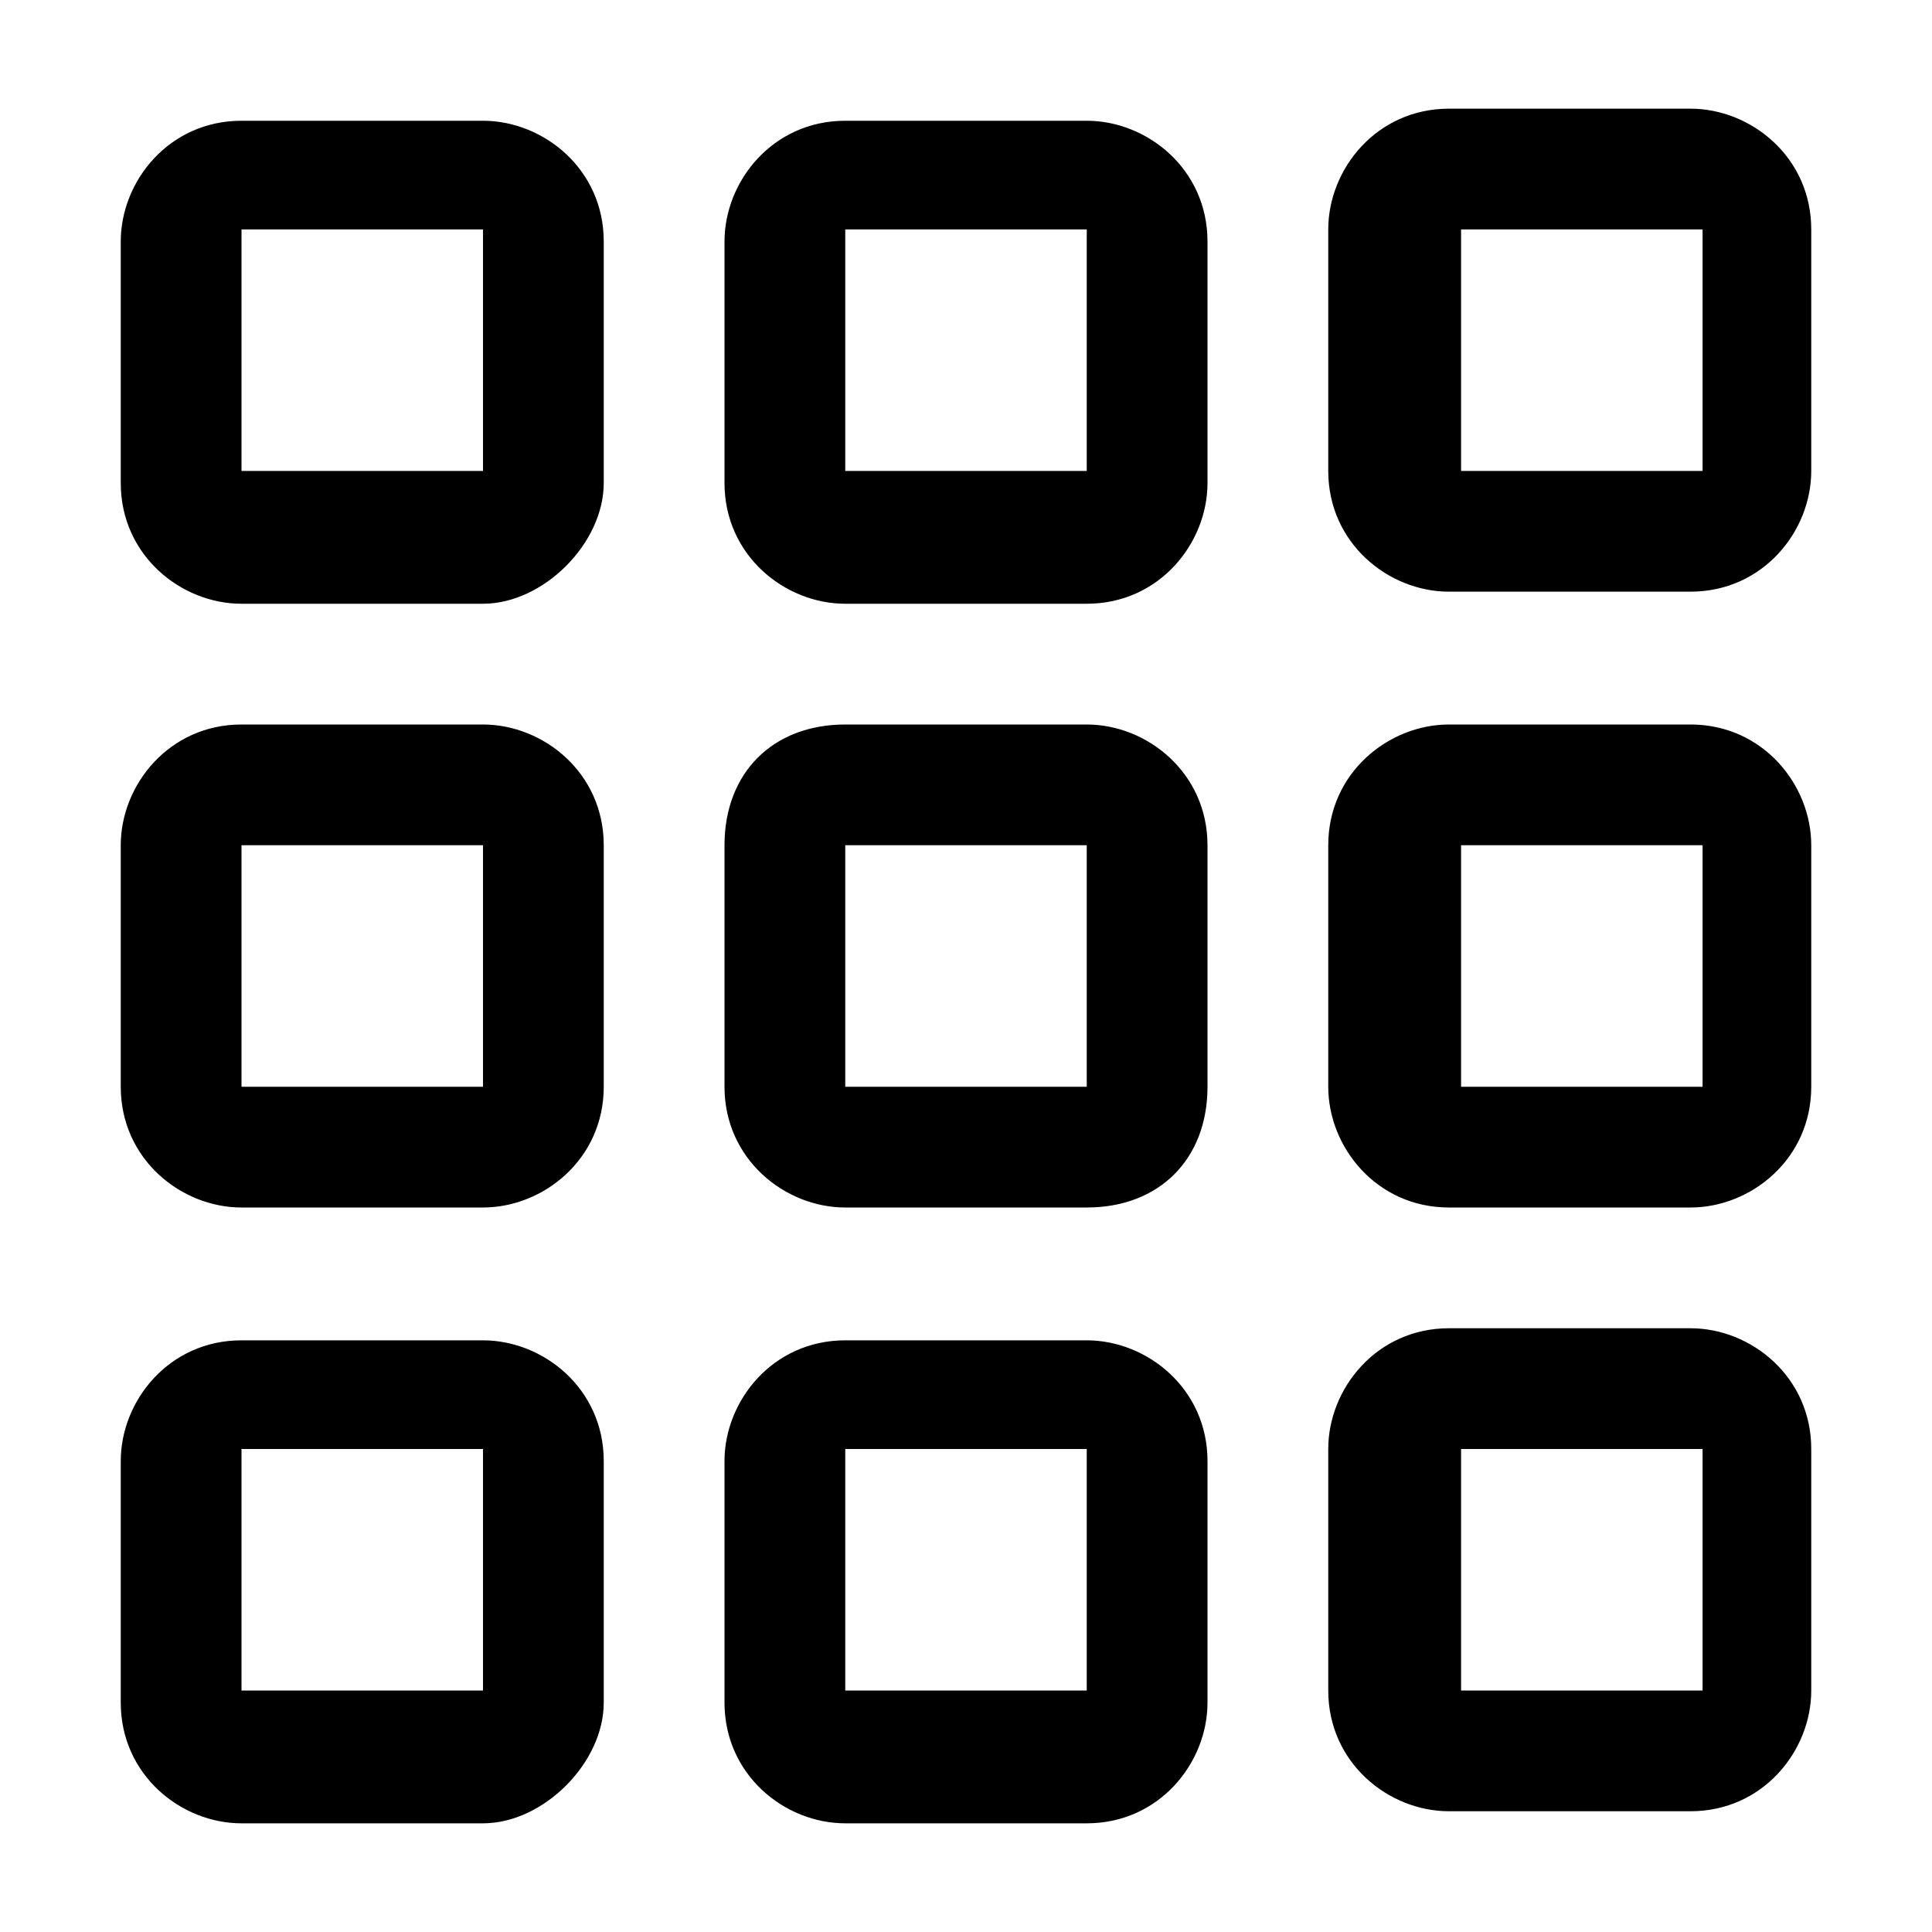
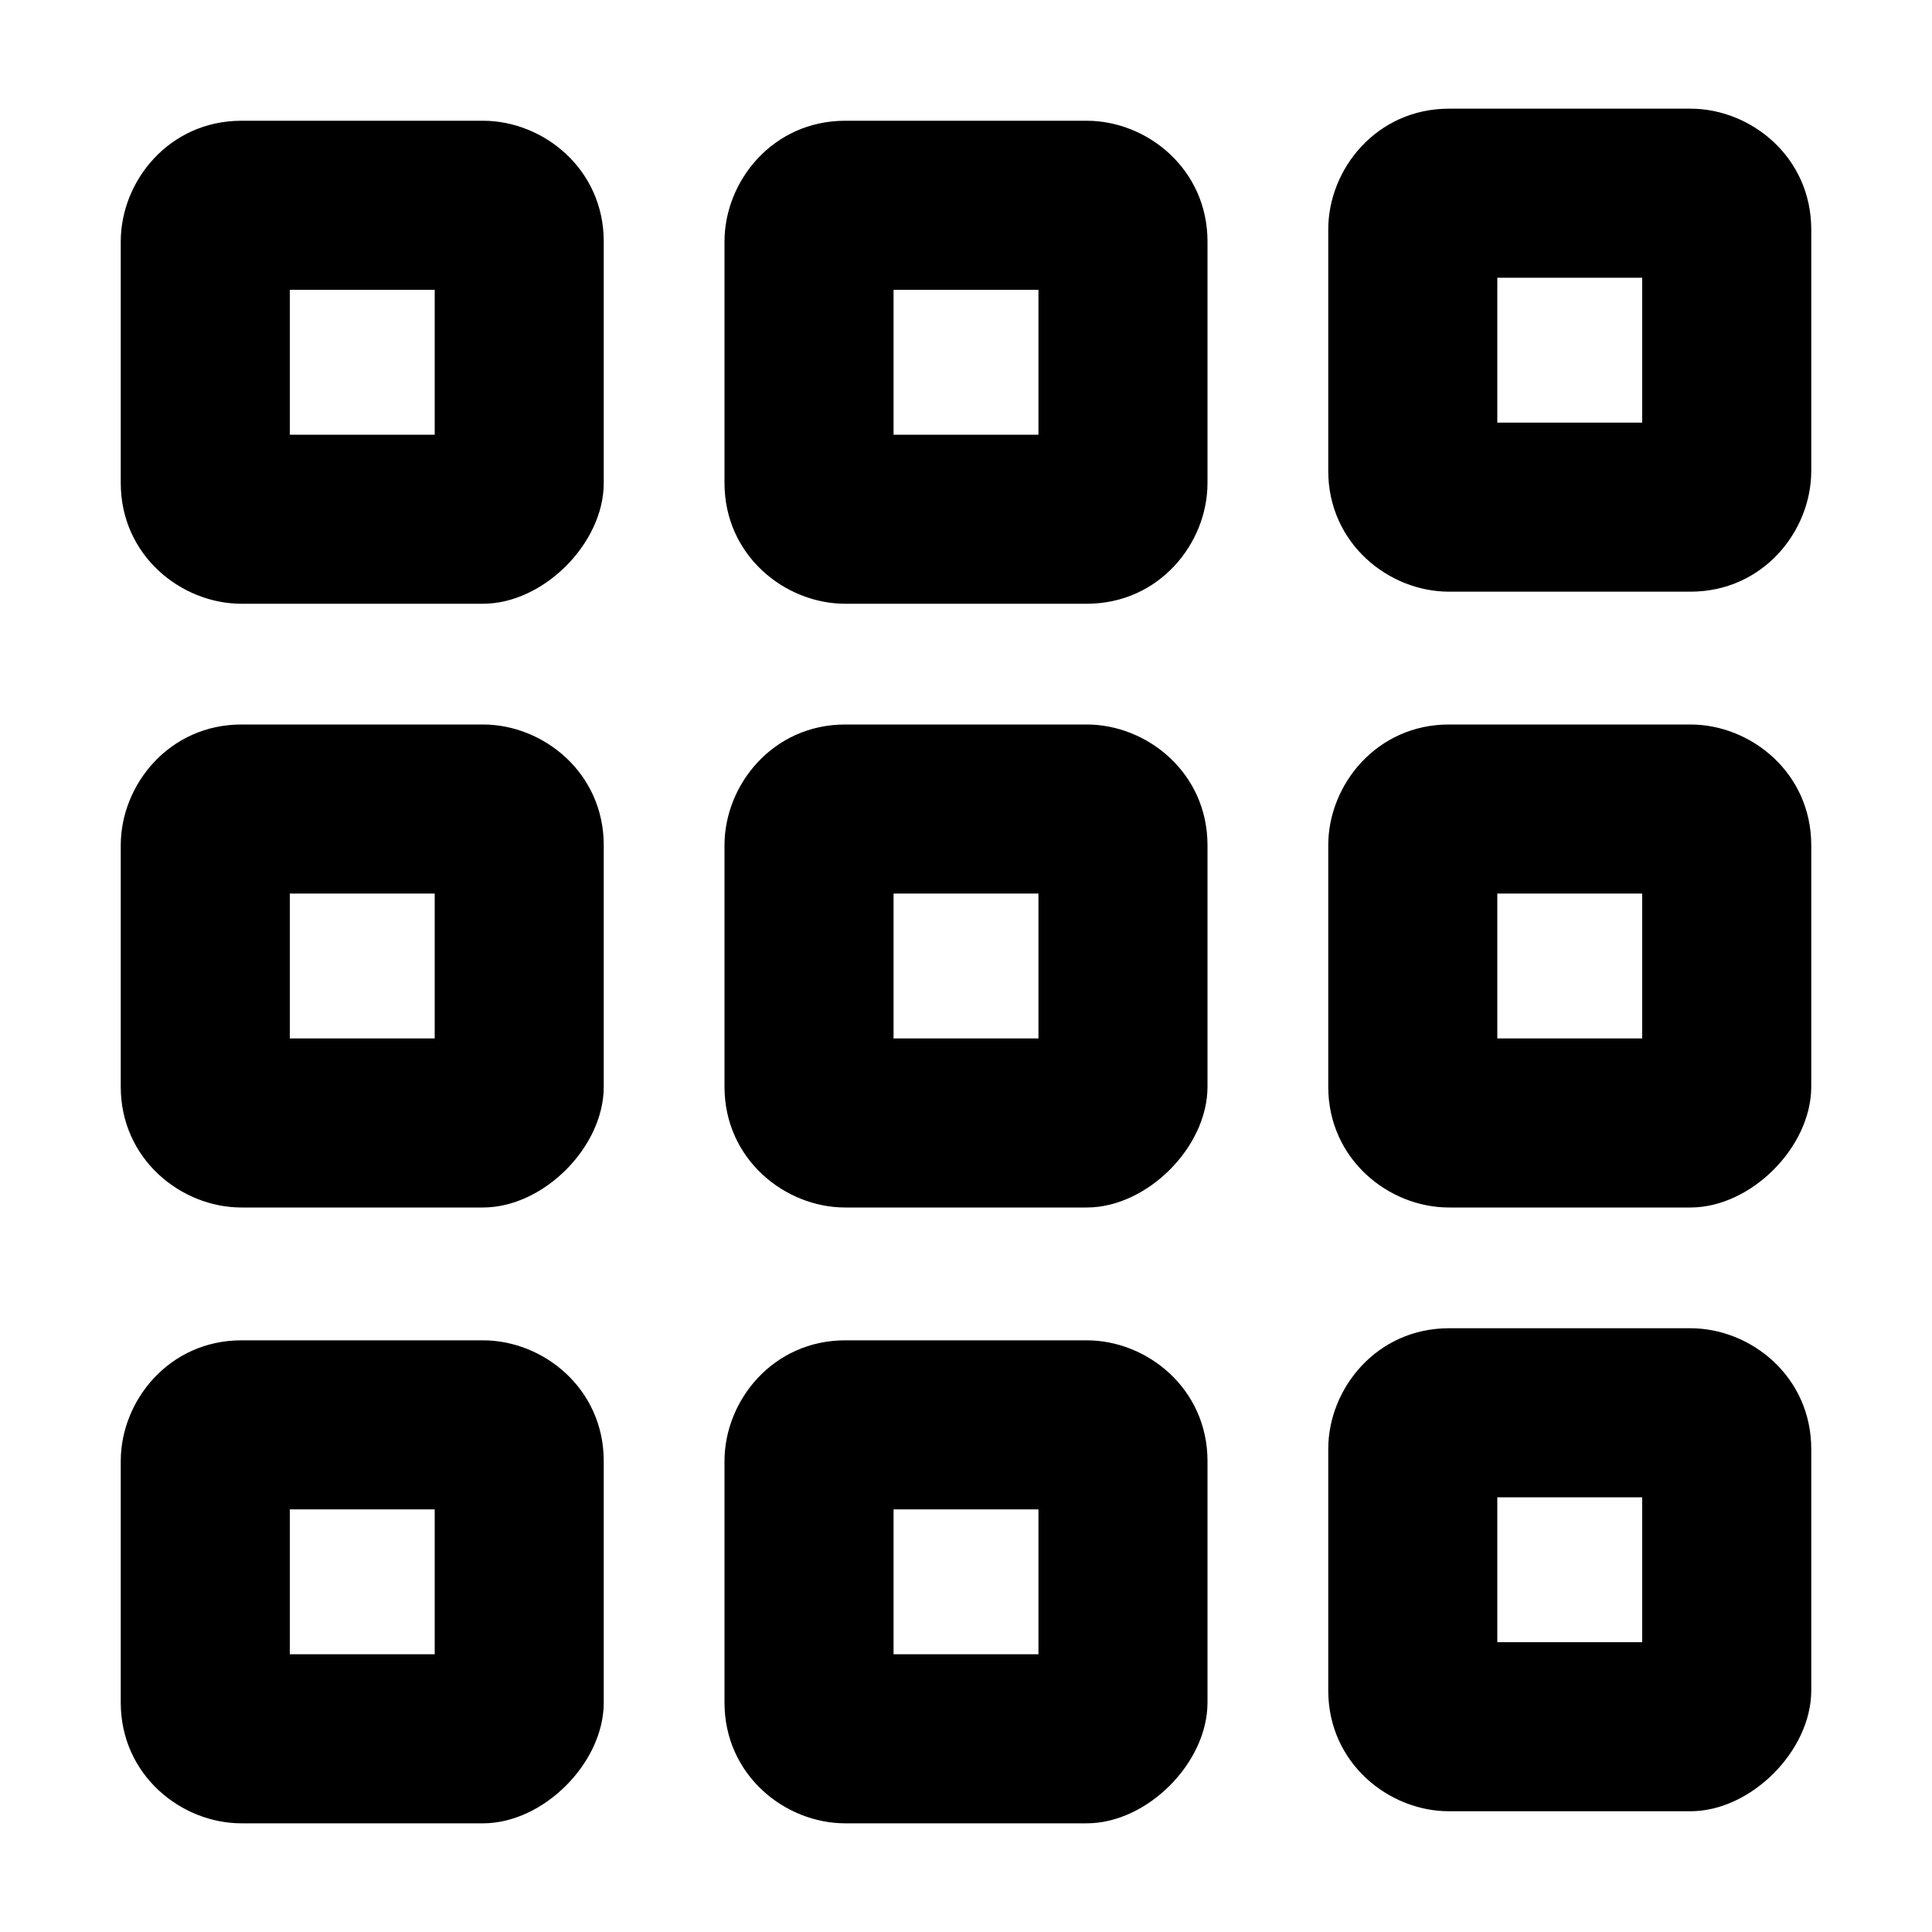
<svg xmlns="http://www.w3.org/2000/svg" version="1.1" id="Layer_1" x="0px" y="0px" viewBox="0 0 16 16" style="enable-background:new 0 0 16 16;" xml:space="preserve">
-   <path d="M4,1.9v2h-2v-2H4z M5,14.1v-2c0-0.6-0.5-1-1-1h-2c-0.6,0-1,0.5-1,1v2c0,0.6,0.5,1,1,1h2C4.5,15.1,5,14.6,5,14.1z M5,9V7  c0-0.6-0.5-1-1-1h-2c-0.6,0-1,0.5-1,1v2c0,0.6,0.5,1,1,1h2C4.5,10,5,9.6,5,9z M5,4v-2c0-0.6-0.5-1-1-1h-2c-0.6,0-1,0.5-1,1v2  c0,0.6,0.5,1,1,1h2C4.5,5,5,4.5,5,4z M10,14.1v-2c0-0.6-0.5-1-1-1H7c-0.6,0-1,0.5-1,1v2c0,0.6,0.5,1,1,1h2C9.6,15.1,10,14.6,10,14.1  z M10,9V7c0-0.6-0.5-1-1-1H7C6.4,6,6,6.4,6,7v2c0,0.6,0.5,1,1,1h2C9.6,10,10,9.6,10,9z M10,4v-2c0-0.6-0.5-1-1-1H7c-0.6,0-1,0.5-1,1  v2c0,0.6,0.5,1,1,1h2C9.6,5,10,4.5,10,4z M9,1.9v2H7v-2H9z M14.1,1.9v2h-2v-2H14.1z M4,7v2h-2V7H4z M9,7v2H7V7H9z M14.1,7h-2v2h2V7z   M4,12v2h-2v-2H4z M9,12v2H7v-2H9z M14.1,12v2h-2v-2H14.1z M12,0.9c-0.6,0-1,0.5-1,1v2c0,0.6,0.5,1,1,1h2c0.6,0,1-0.5,1-1v-2  c0-0.6-0.5-1-1-1H12z M11,7c0-0.6,0.5-1,1-1h2c0.6,0,1,0.5,1,1v2c0,0.6-0.5,1-1,1h-2c-0.6,0-1-0.5-1-1V7z M12,11c-0.6,0-1,0.5-1,1v2  c0,0.6,0.5,1,1,1h2c0.6,0,1-0.5,1-1v-2c0-0.6-0.5-1-1-1H12z" />
+   <path d="M4,1H2C1.4,1,1,1.5,1,2v2c0,0.6,0.5,1,1,1h2c0.5,0,1-0.5,1-1V2C5,1.4,4.5,1,4,1z M3.6,3.6H2.4V2.4h1.2V3.6z" />
+   <path d="M4,6H2C1.4,6,1,6.5,1,7v2c0,0.6,0.5,1,1,1h2c0.5,0,1-0.5,1-1V7C5,6.4,4.5,6,4,6z M3.6,8.6H2.4V7.4h1.2V8.6z" />
+   <path d="M9,6H7C6.4,6,6,6.5,6,7v2c0,0.6,0.5,1,1,1h2c0.5,0,1-0.5,1-1V7C10,6.4,9.5,6,9,6z M8.6,8.6H7.4V7.4h1.2V8.6z" />
+   <path d="M4,11.1H2c-0.6,0-1,0.5-1,1v2c0,0.6,0.5,1,1,1h2c0.5,0,1-0.5,1-1v-2C5,11.5,4.5,11.1,4,11.1z M3.6,13.7H2.4v-1.2h1.2V13.7z" />
+   <path d="M9,11.1H7c-0.6,0-1,0.5-1,1v2c0,0.6,0.5,1,1,1h2c0.5,0,1-0.5,1-1v-2C10,11.5,9.5,11.1,9,11.1z M8.6,13.7H7.4v-1.2h1.2V13.7z  " />
+   <path d="M14,11h-2c-0.6,0-1,0.5-1,1v2c0,0.6,0.5,1,1,1h2c0.5,0,1-0.5,1-1v-2C15,11.4,14.5,11,14,11z M13.6,13.6h-1.2v-1.2h1.2V13.6z  " />
+   <path d="M14,6h-2c-0.6,0-1,0.5-1,1v2c0,0.6,0.5,1,1,1h2c0.5,0,1-0.5,1-1V7C15,6.4,14.5,6,14,6z M13.6,8.6h-1.2V7.4h1.2V8.6z" />
+   <path d="M9,1H7C6.4,1,6,1.5,6,2v2c0,0.6,0.5,1,1,1h2c0.6,0,1-0.5,1-1V2C10,1.4,9.5,1,9,1z M8.6,3.6H7.4V2.4h1.2V3.6z" />
+   <path d="M14,0.9h-2c-0.6,0-1,0.5-1,1v2c0,0.6,0.5,1,1,1h2c0.6,0,1-0.5,1-1v-2C15,1.3,14.5,0.9,14,0.9z M13.6,3.5h-1.2V2.3h1.2V3.5z" />
</svg>
